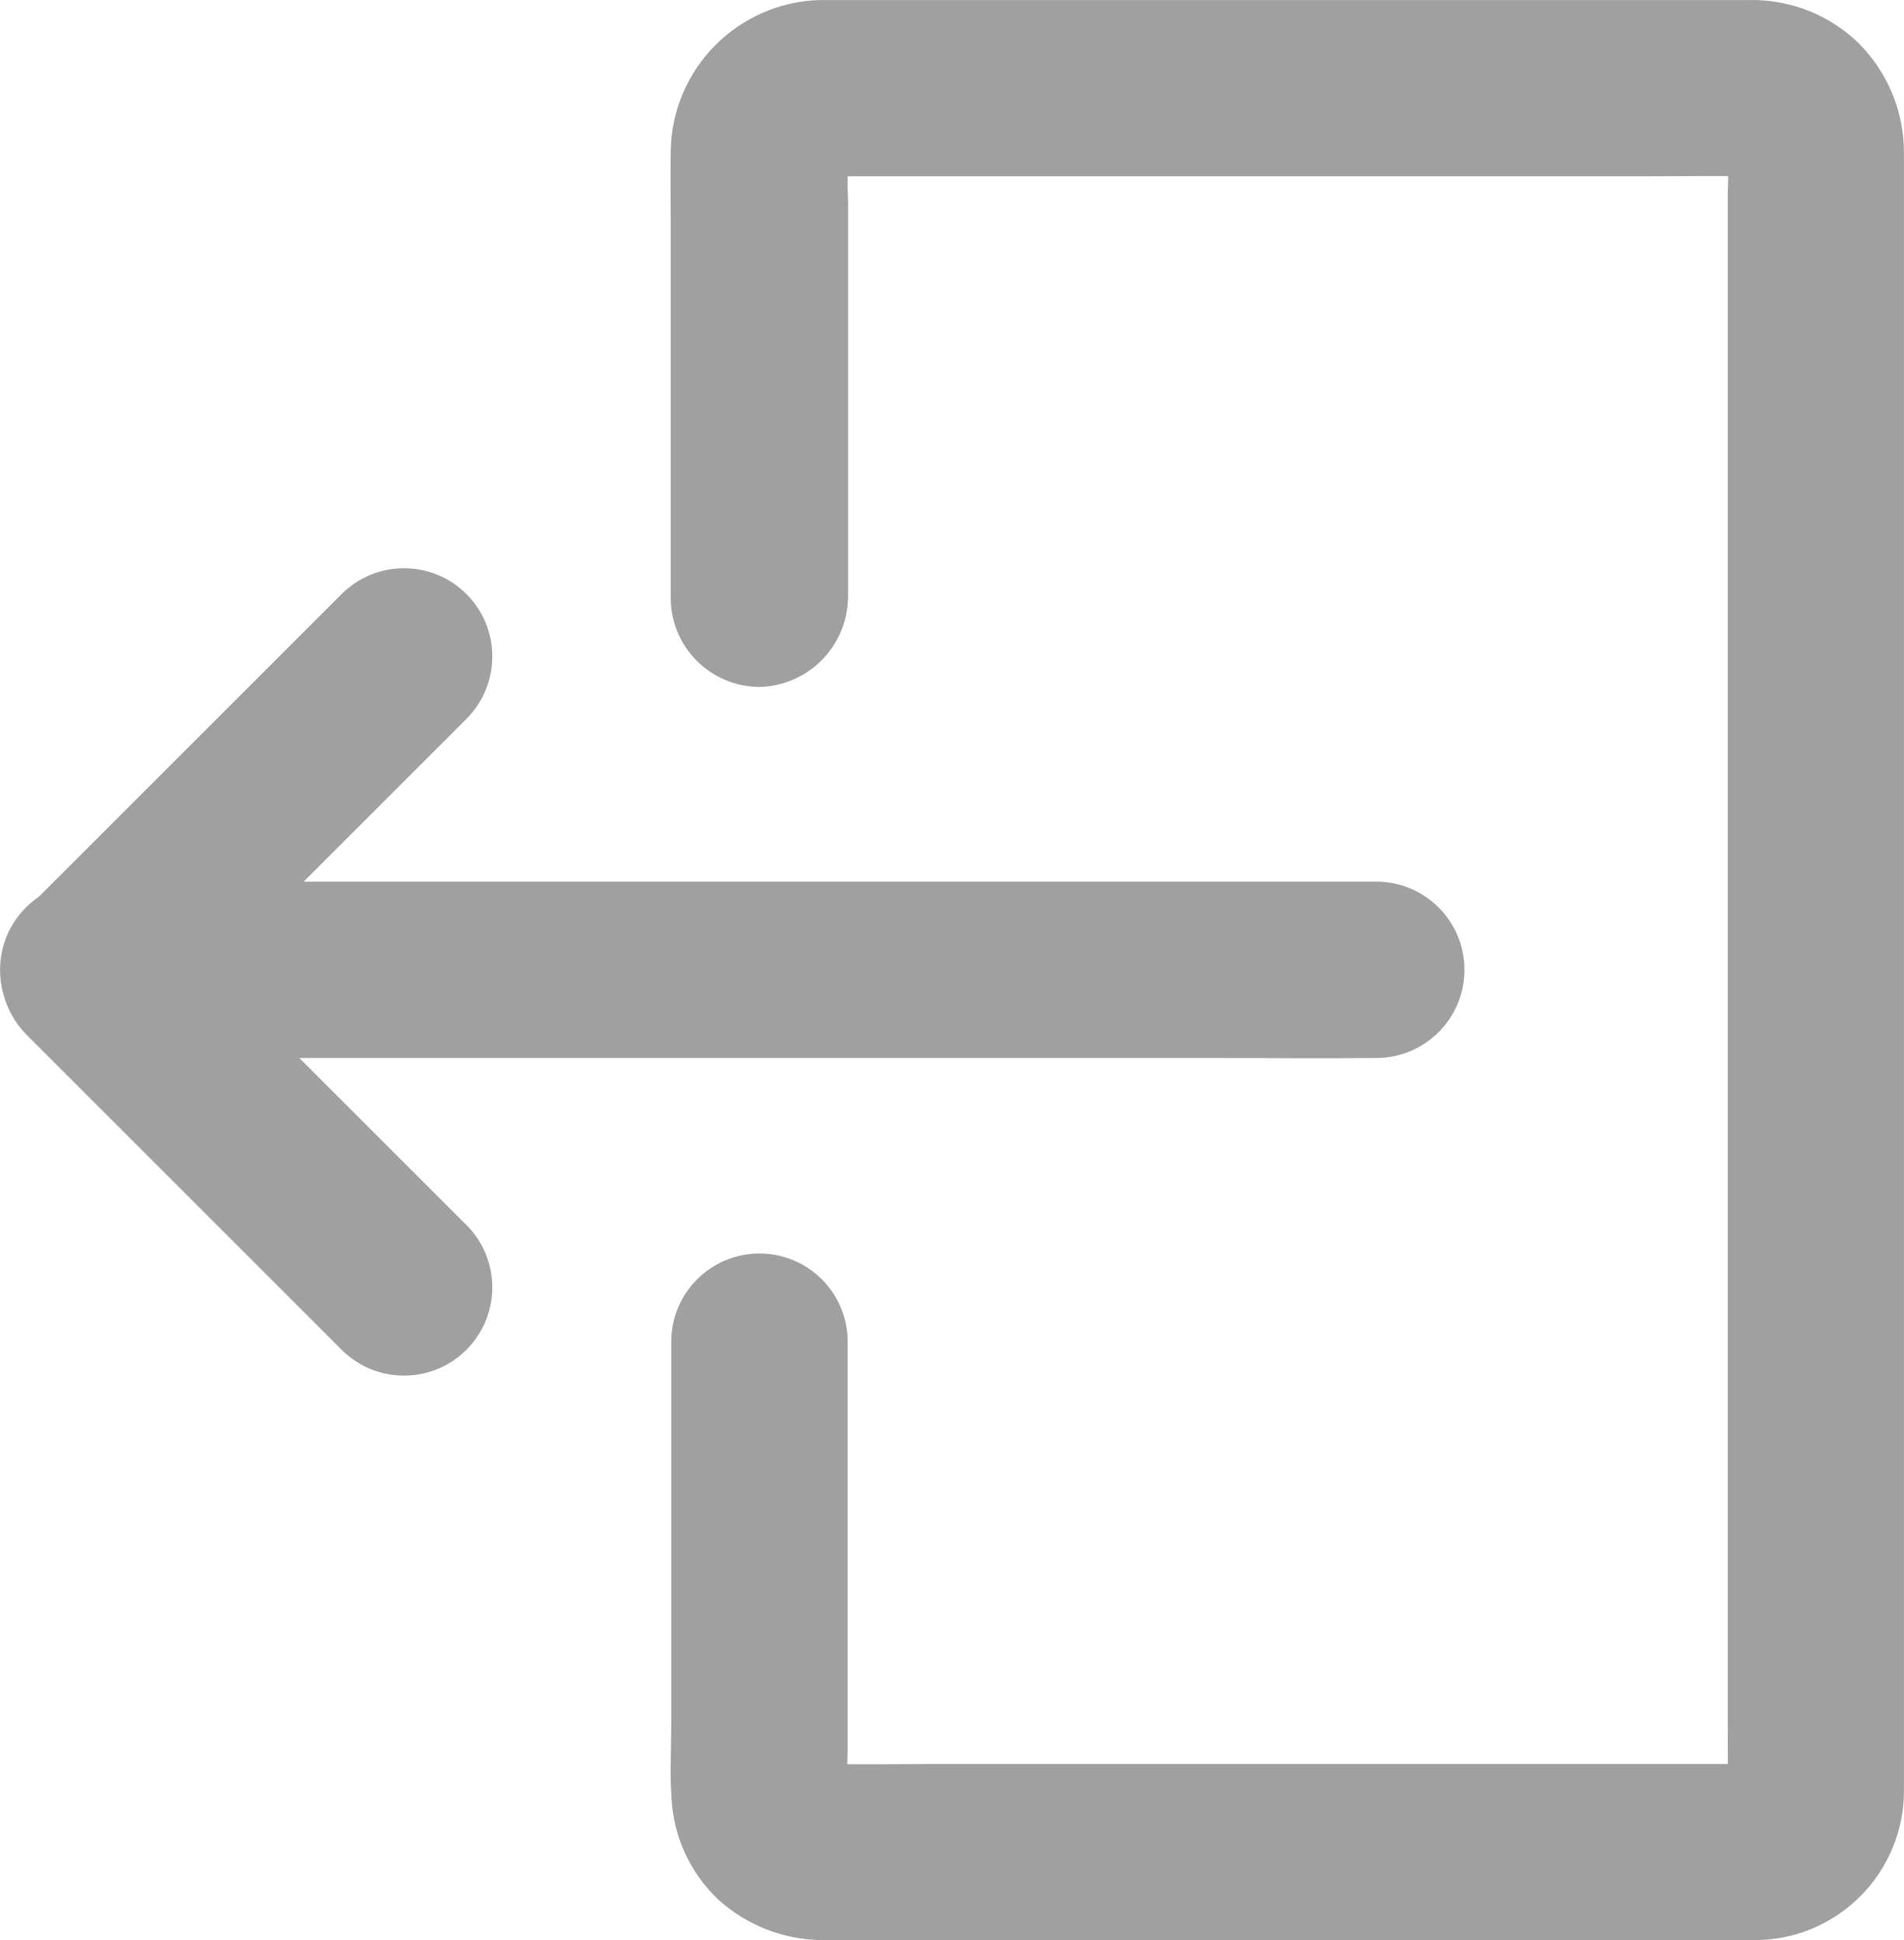
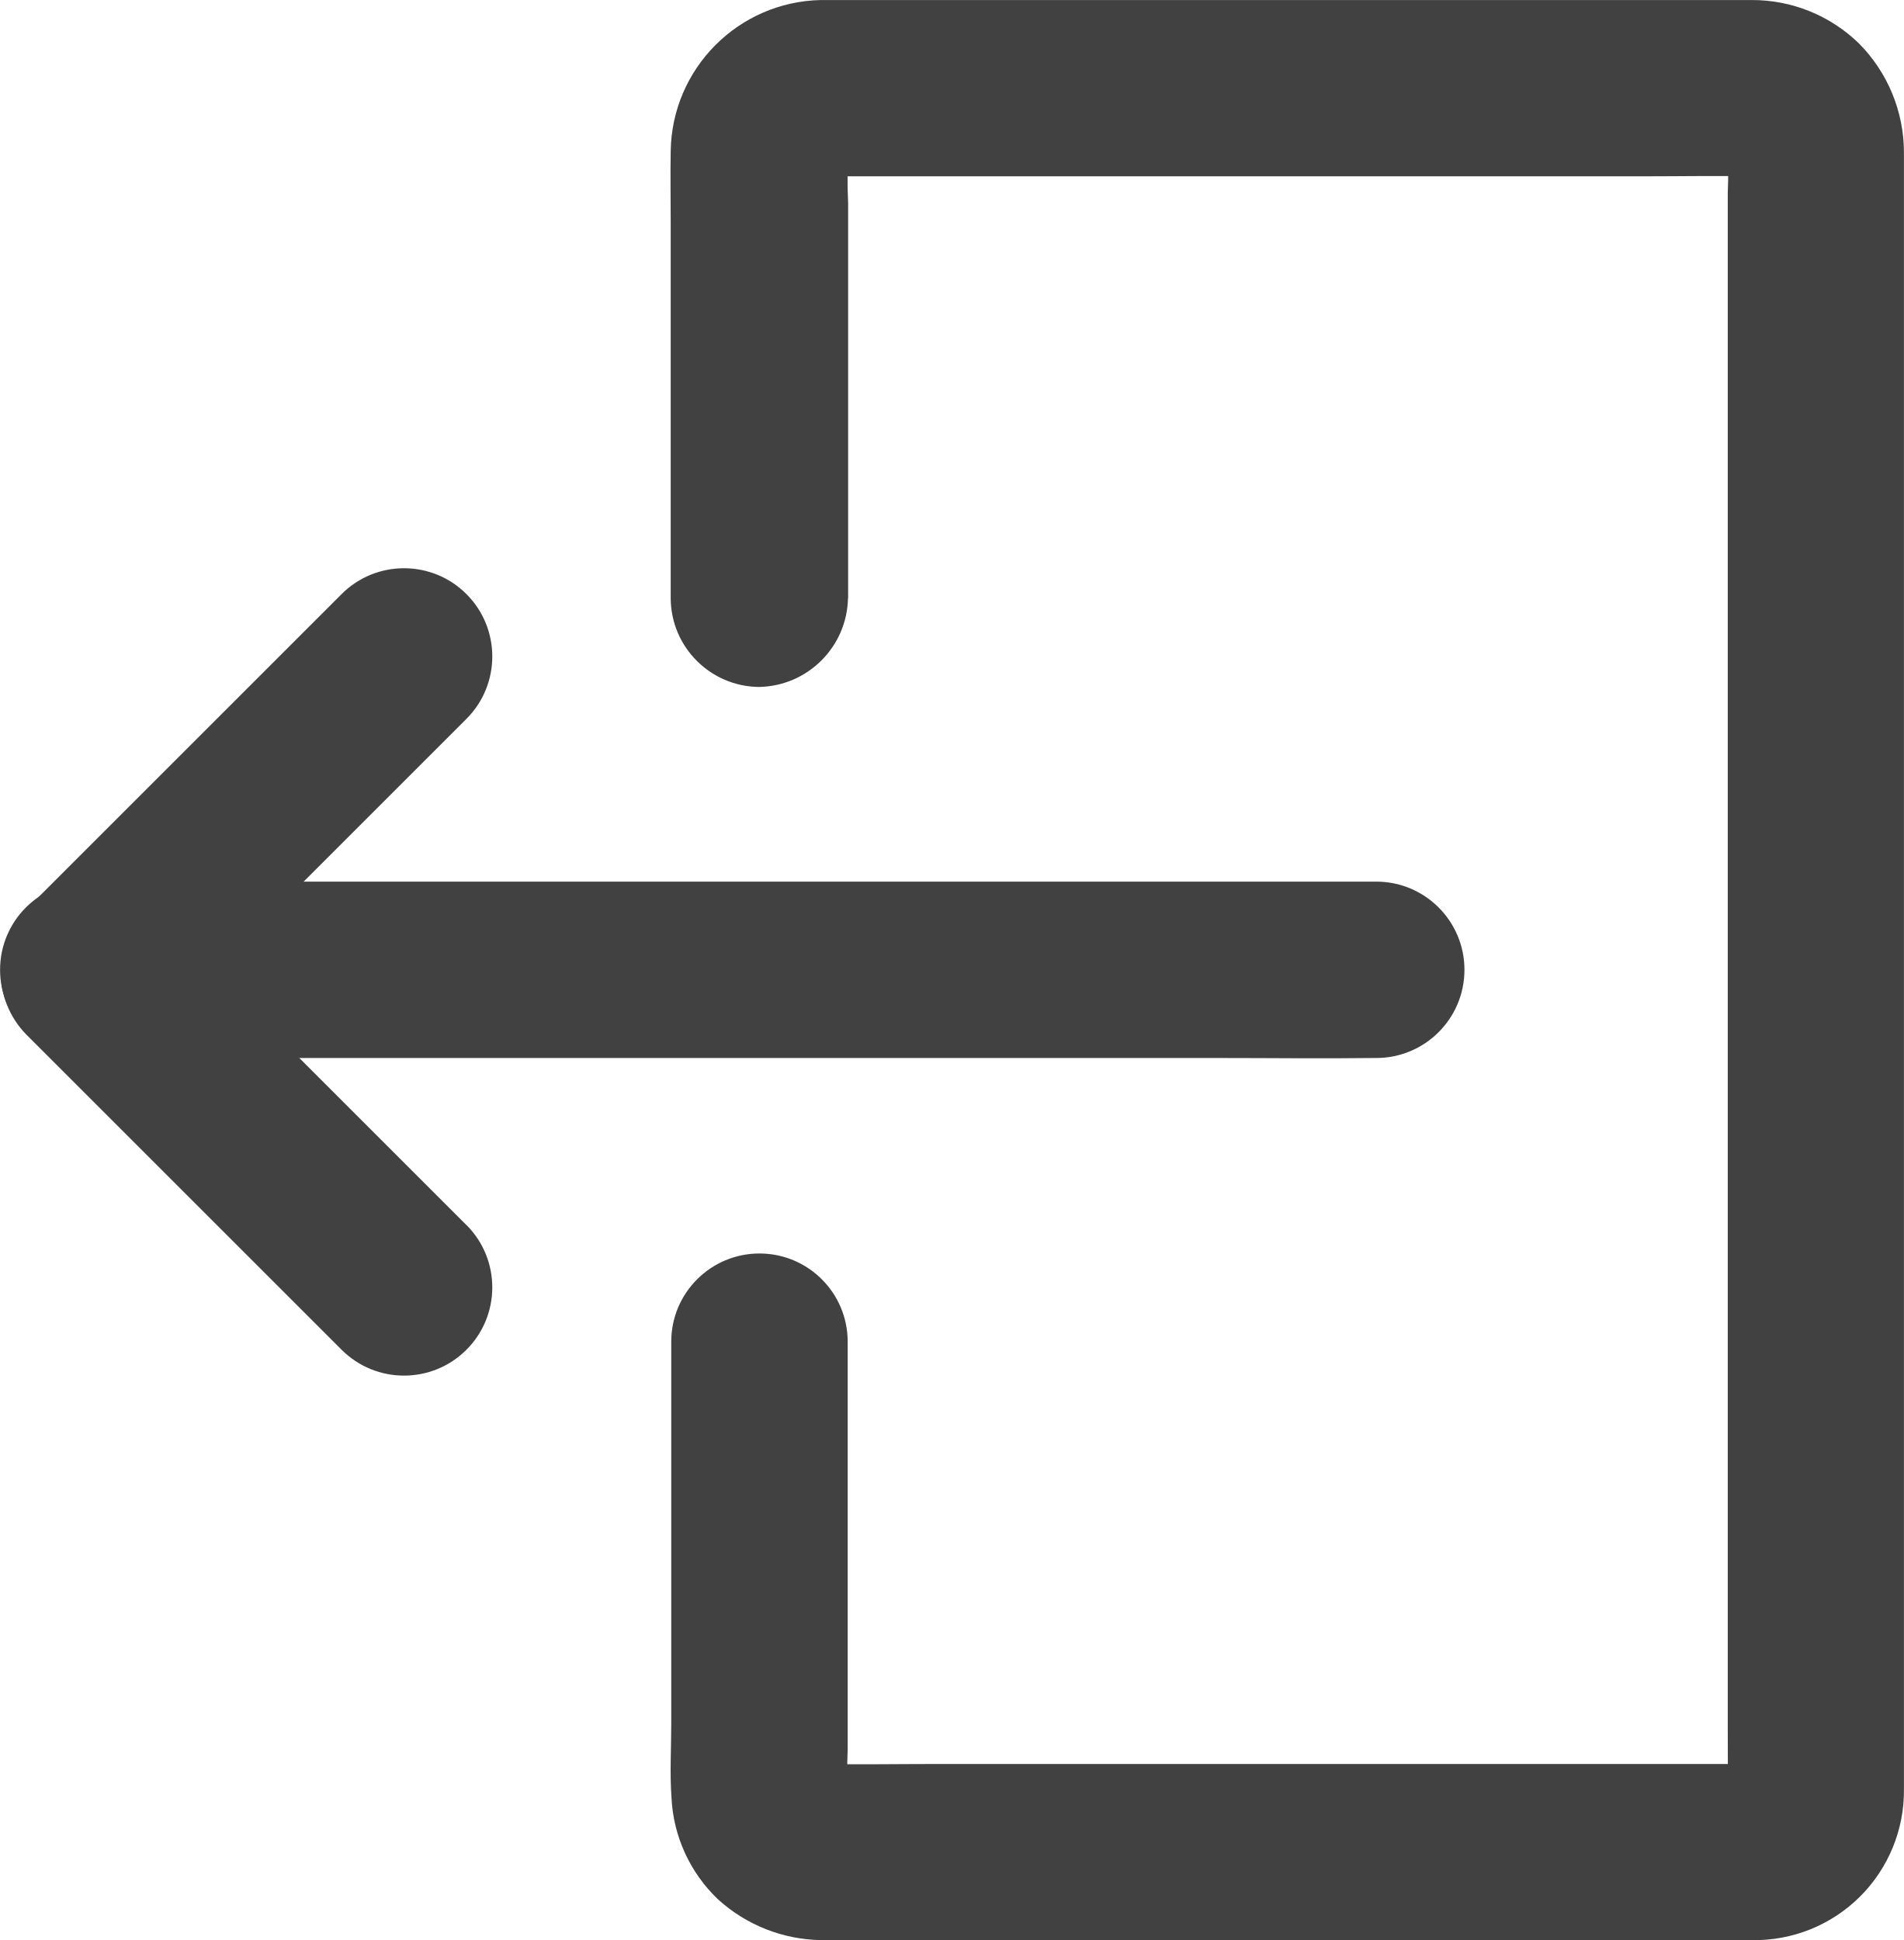
<svg xmlns="http://www.w3.org/2000/svg" width="65.972" height="67.238" viewBox="0 0 65.972 67.238">
-   <g id="noun_logout_1997053" transform="translate(146.472 139.638) rotate(180)" opacity="0.5">
+   <g id="noun_logout_1997053" transform="translate(146.472 139.638) rotate(180)">
    <g id="Group_26" data-name="Group 26" transform="translate(80.5 72.4)">
      <g id="Group_21" data-name="Group 21" transform="translate(0 0)">
        <g id="Group_20" data-name="Group 20">
          <path id="Path_2" data-name="Path 2" d="M117.084,118.9v13.692a18.043,18.043,0,0,1-.023,2.132c.038-.267.076-.542.107-.81a2.646,2.646,0,0,1-.138.5c.1-.244.206-.489.306-.734a2.788,2.788,0,0,1-.306.527l.481-.619a2.473,2.473,0,0,1-.428.42l.619-.481a2.48,2.48,0,0,1-.436.252c.245-.1.489-.206.734-.306a2.737,2.737,0,0,1-.489.138c.267-.038.542-.076.81-.107a9.064,9.064,0,0,1-1.116.023H89.57c-1.284,0-2.567.023-3.851,0a2.716,2.716,0,0,1-.351-.023c.267.038.542.076.81.107a2.739,2.739,0,0,1-.489-.138c.245.1.489.206.734.306a2.481,2.481,0,0,1-.436-.252l.619.481a2.23,2.23,0,0,1-.428-.42l.481.619a2.788,2.788,0,0,1-.306-.527c.1.245.206.489.306.734a2.816,2.816,0,0,1-.138-.5c.038.267.076.542.107.81a15.227,15.227,0,0,1-.023-1.773V79.8c0-.726-.008-1.444,0-2.17a3.332,3.332,0,0,1,.023-.39c-.038.267-.076.542-.107.81a2.737,2.737,0,0,1,.138-.489c-.1.245-.206.489-.306.734a2.668,2.668,0,0,1,.306-.512l-.481.619a2.492,2.492,0,0,1,.351-.344l-.619.481a2.482,2.482,0,0,1,.52-.3c-.244.1-.489.206-.734.306a2.715,2.715,0,0,1,.489-.13c-.267.038-.542.076-.81.107A9.031,9.031,0,0,1,86.49,78.5h27.636c1.284,0,2.567-.023,3.851,0a2.715,2.715,0,0,1,.351.023c-.267-.038-.542-.076-.81-.107a2.715,2.715,0,0,1,.489.13c-.245-.1-.489-.206-.734-.306a2.533,2.533,0,0,1,.52.3l-.619-.481a2.492,2.492,0,0,1,.351.344l-.481-.619a2.454,2.454,0,0,1,.306.512c-.1-.244-.206-.489-.306-.734a2.737,2.737,0,0,1,.138.489c-.038-.267-.076-.542-.107-.81A14.966,14.966,0,0,1,117.1,79V93.137a3.056,3.056,0,1,0,6.113,0V79.9c0-.848.053-1.719-.008-2.56a5.21,5.21,0,0,0-1.62-3.538,5.43,5.43,0,0,0-3.561-1.406H85.772A5.176,5.176,0,0,0,80.5,77.611v56.747a5.37,5.37,0,0,0,1.559,3.774,5.3,5.3,0,0,0,3.729,1.505h32.244a5.315,5.315,0,0,0,5.2-5.234c.015-.825,0-1.643,0-2.468v-13.05a3.09,3.09,0,0,0-3.056-3.056,3.141,3.141,0,0,0-3.087,3.072Z" transform="translate(-80.5 -72.4)" fill="#414141" />
        </g>
      </g>
      <g id="Group_23" data-name="Group 23" transform="translate(15.225 30.56)">
        <g id="Group_22" data-name="Group 22">
          <path id="Path_3" data-name="Path 3" d="M282.823,478.489h39.136c1.8,0,3.614.023,5.417,0h.076a3.056,3.056,0,0,0,0-6.113H288.317c-1.8,0-3.614-.023-5.417,0h-.076a3.056,3.056,0,0,0,0,6.113Z" transform="translate(-279.764 -472.367)" fill="#414141" />
        </g>
      </g>
      <g id="Group_25" data-name="Group 25" transform="translate(48.93 19.574)">
        <g id="Group_24" data-name="Group 24">
          <path id="Path_4" data-name="Path 4" d="M721.764,333.788l3.69,3.69,5.883,5.883,1.36,1.36V340.4l-3.69,3.69-5.883,5.883-1.36,1.36a3.058,3.058,0,0,0,4.325,4.325l3.69-3.69,5.883-5.883,1.36-1.36a3.1,3.1,0,0,0,0-4.325l-3.69-3.69-5.883-5.883-1.36-1.36a3.058,3.058,0,0,0-4.325,4.325Z" transform="translate(-720.884 -328.584)" fill="#414141" />
        </g>
      </g>
    </g>
  </g>
</svg>
